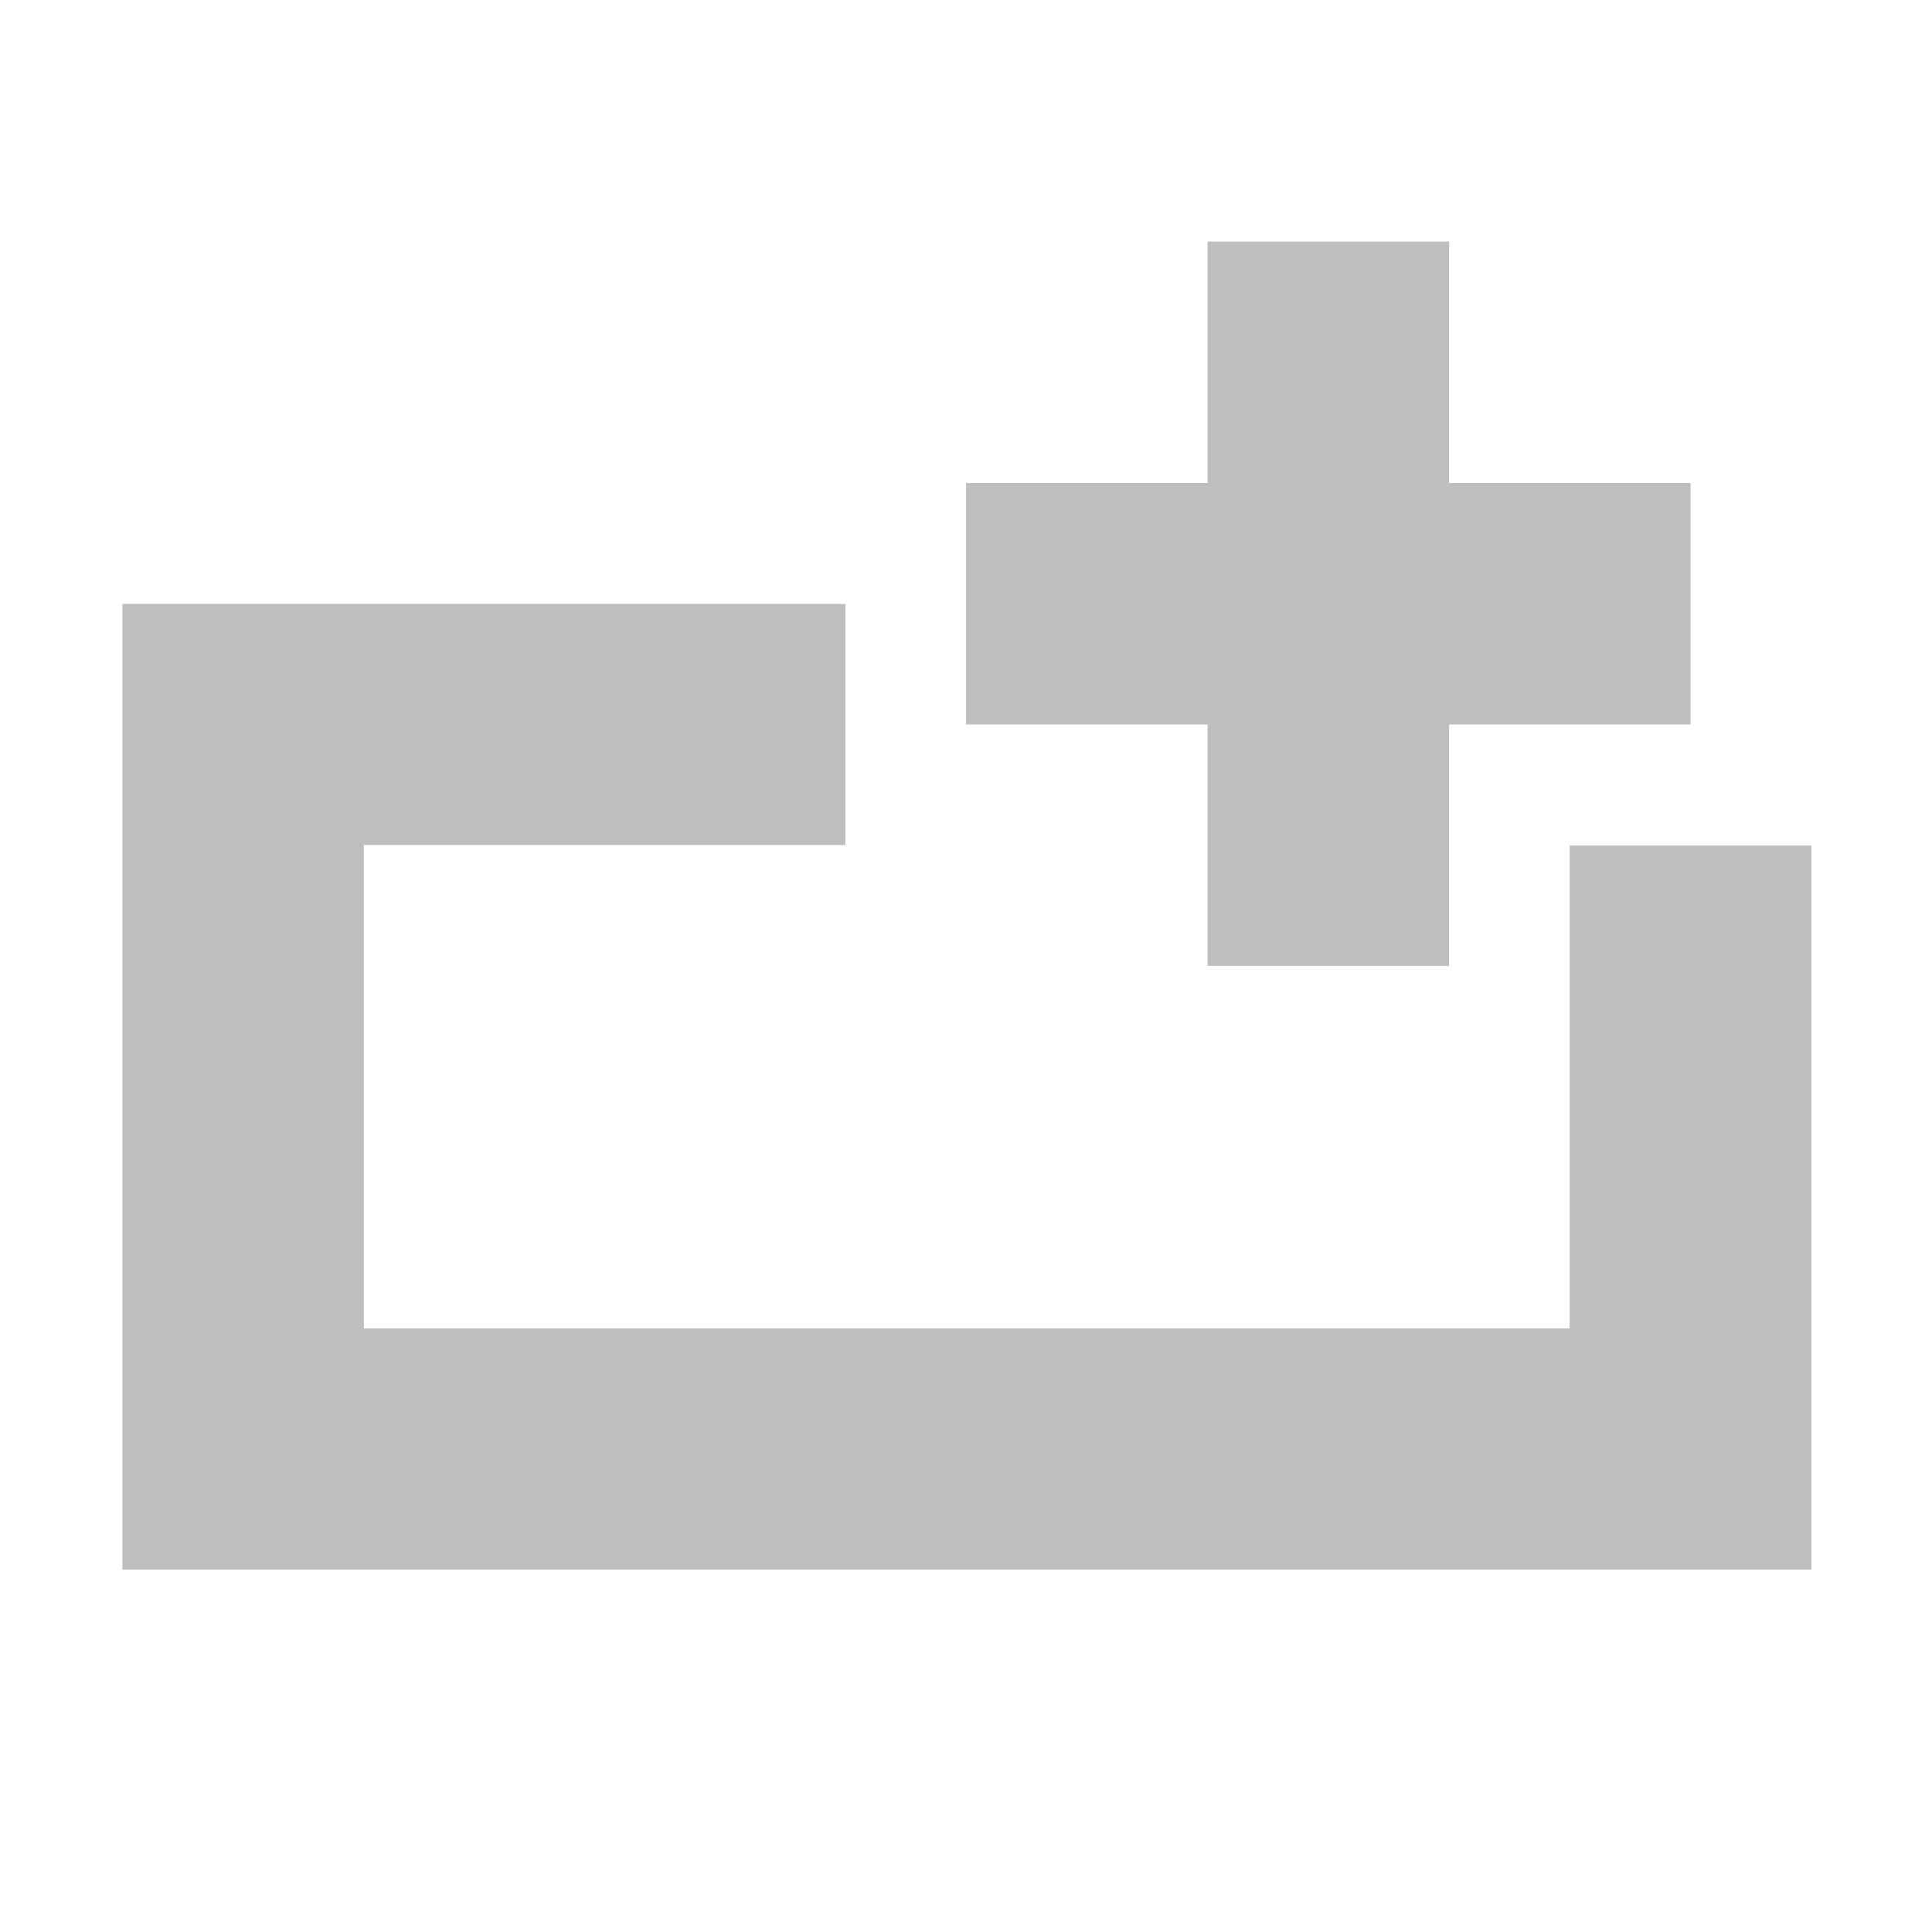
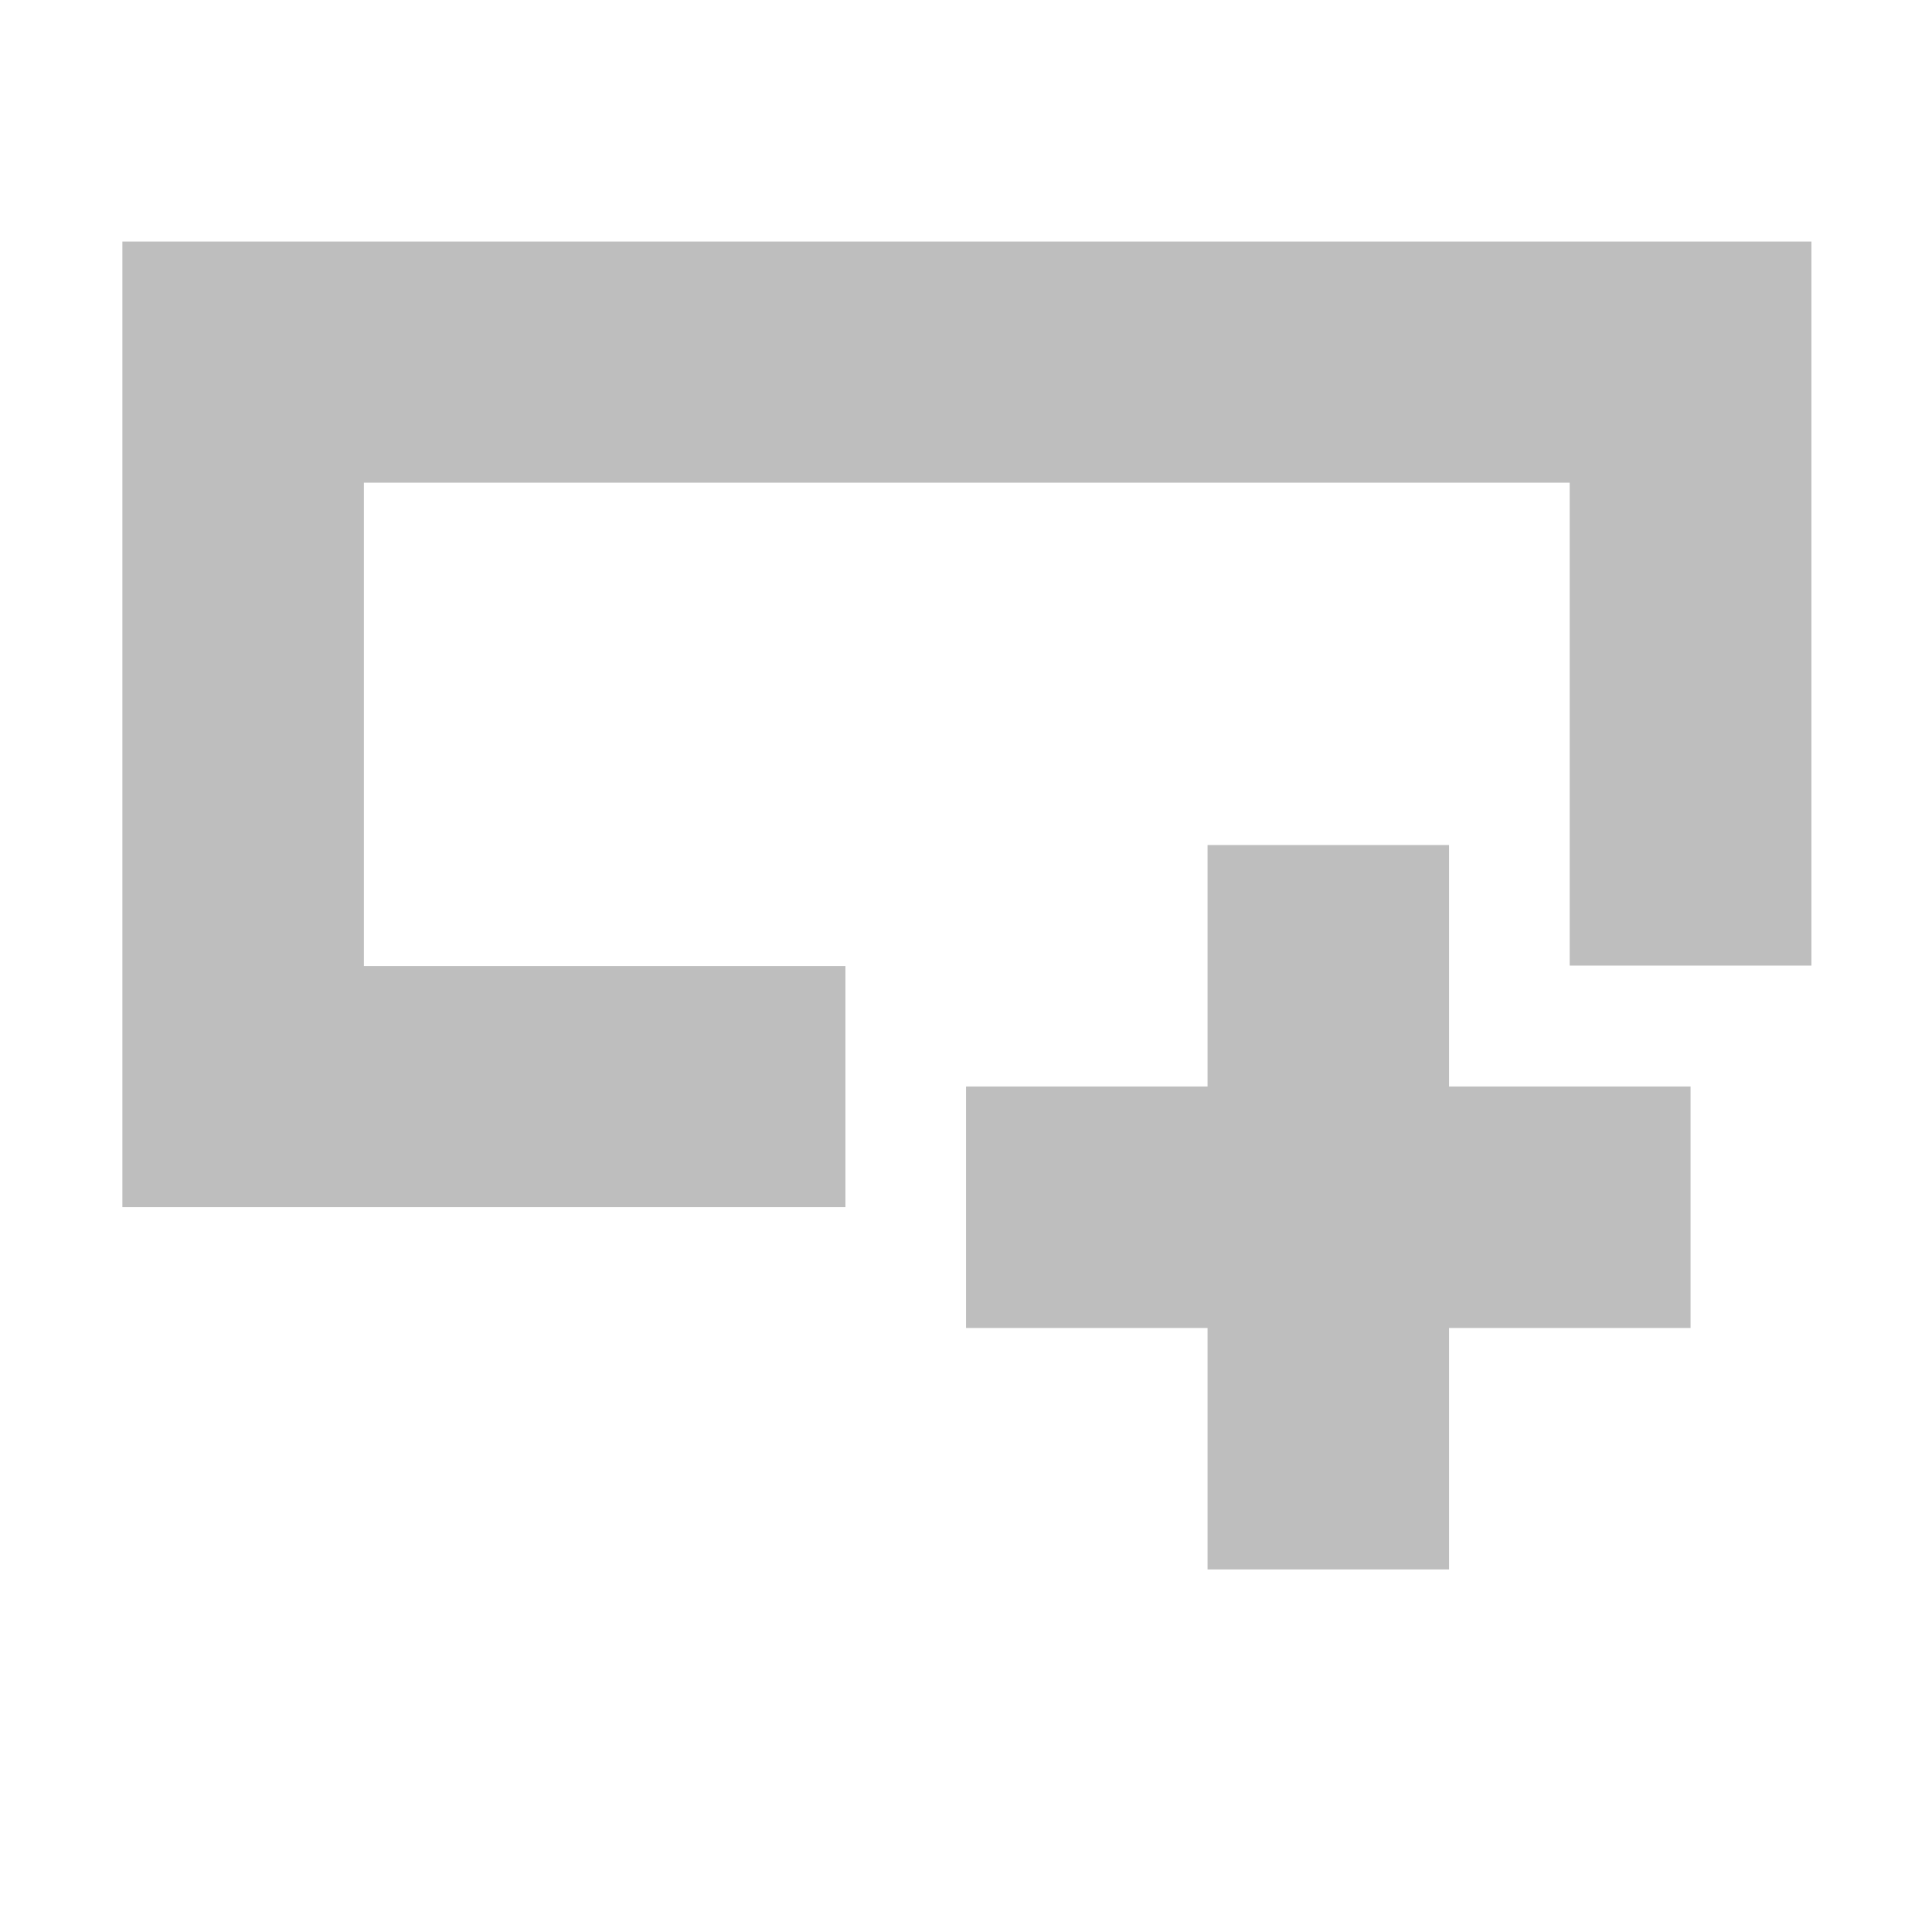
<svg xmlns="http://www.w3.org/2000/svg" width="16" height="16" viewBox="0 0 16 16" id="svg4307" version="1.1">
  <defs id="defs4309" />
  <g id="layer1" transform="translate(0,-1036.362)">
    <g transform="matrix(0.9983504,0,0,1,-159.7361,549.3622)" id="g4855" style="display:inline">
      <g id="g4889" transform="matrix(0,-0.9983504,-1.001652,0,663.8184,662.7233)">
        <g id="g4139">
-           <path style="color:#000000;font-style:normal;font-variant:normal;font-weight:normal;font-stretch:normal;font-size:medium;line-height:normal;font-family:sans-serif;font-variant-ligatures:normal;font-variant-position:normal;font-variant-caps:normal;font-variant-numeric:normal;font-variant-alternates:normal;font-feature-settings:normal;text-indent:0;text-align:start;text-decoration:none;text-decoration-line:none;text-decoration-style:solid;text-decoration-color:#000000;letter-spacing:normal;word-spacing:normal;text-transform:none;writing-mode:lr-tb;direction:ltr;text-orientation:mixed;dominant-baseline:auto;baseline-shift:baseline;text-anchor:start;white-space:normal;shape-padding:0;clip-rule:nonzero;display:inline;overflow:visible;visibility:visible;opacity:1;isolation:auto;mix-blend-mode:normal;color-interpolation:sRGB;color-interpolation-filters:linearRGB;solid-color:#000000;solid-opacity:1;fill:#bebebe;fill-opacity:1;fill-rule:nonzero;stroke:none;stroke-width:2.001;stroke-linecap:square;stroke-linejoin:miter;stroke-miterlimit:4;stroke-dasharray:none;stroke-dashoffset:0;stroke-opacity:1;color-rendering:auto;image-rendering:auto;shape-rendering:auto;text-rendering:auto;enable-background:accumulate" d="m 162.994,487.986 v 13.988 h 8.01 v -5.988 h -2 v 3.988 h -4.01 v -9.986 H 169 v -2.002 z" id="path4859" />
-           <path style="display:inline;fill:#bebebe;fill-opacity:1;stroke:none" d="m 170.004,488.987 v 2 h -2.003 v 2 h 2.003 v 2 h 2.003 v -2 h 2.003 v -2 h -2.003 v -2 z" id="path4861" />
+           <path style="color:#000000;font-style:normal;font-variant:normal;font-weight:normal;font-stretch:normal;font-size:medium;line-height:normal;font-family:sans-serif;text-indent:0;text-align:start;text-decoration:none;text-decoration-line:none;text-decoration-style:solid;text-decoration-color:#000000;letter-spacing:normal;word-spacing:normal;text-transform:none;direction:ltr;writing-mode:lr-tb;baseline-shift:baseline;text-anchor:start;white-space:normal;clip-rule:nonzero;display:inline;overflow:visible;visibility:visible;opacity:1;isolation:auto;mix-blend-mode:normal;color-interpolation:sRGB;color-interpolation-filters:linearRGB;solid-color:#000000;solid-opacity:1;fill:#bebebe;fill-opacity:1;fill-rule:nonzero;stroke:none;stroke-width:2.001;stroke-linecap:square;stroke-linejoin:miter;stroke-miterlimit:4;stroke-dasharray:none;stroke-dashoffset:0;stroke-opacity:1;color-rendering:auto;image-rendering:auto;shape-rendering:auto;text-rendering:auto;enable-background:accumulate" d="m 174.01,487.986 0,13.988 -8.01,0 0,-5.988 2,0 0,3.988 4.01,0 0,-9.986 -4.006,0 0,-2.002 z" id="path4859" />
+           <path style="display:inline;fill:#bebebe;fill-opacity:1;stroke:none" d="m 167.001,488.987 0,2 2.003,0 0,2 -2.003,0 0,2 -2.003,0 0,-2 -2.003,0 0,-2 2.003,0 0,-2 z" id="path4861" />
        </g>
      </g>
    </g>
  </g>
</svg>
